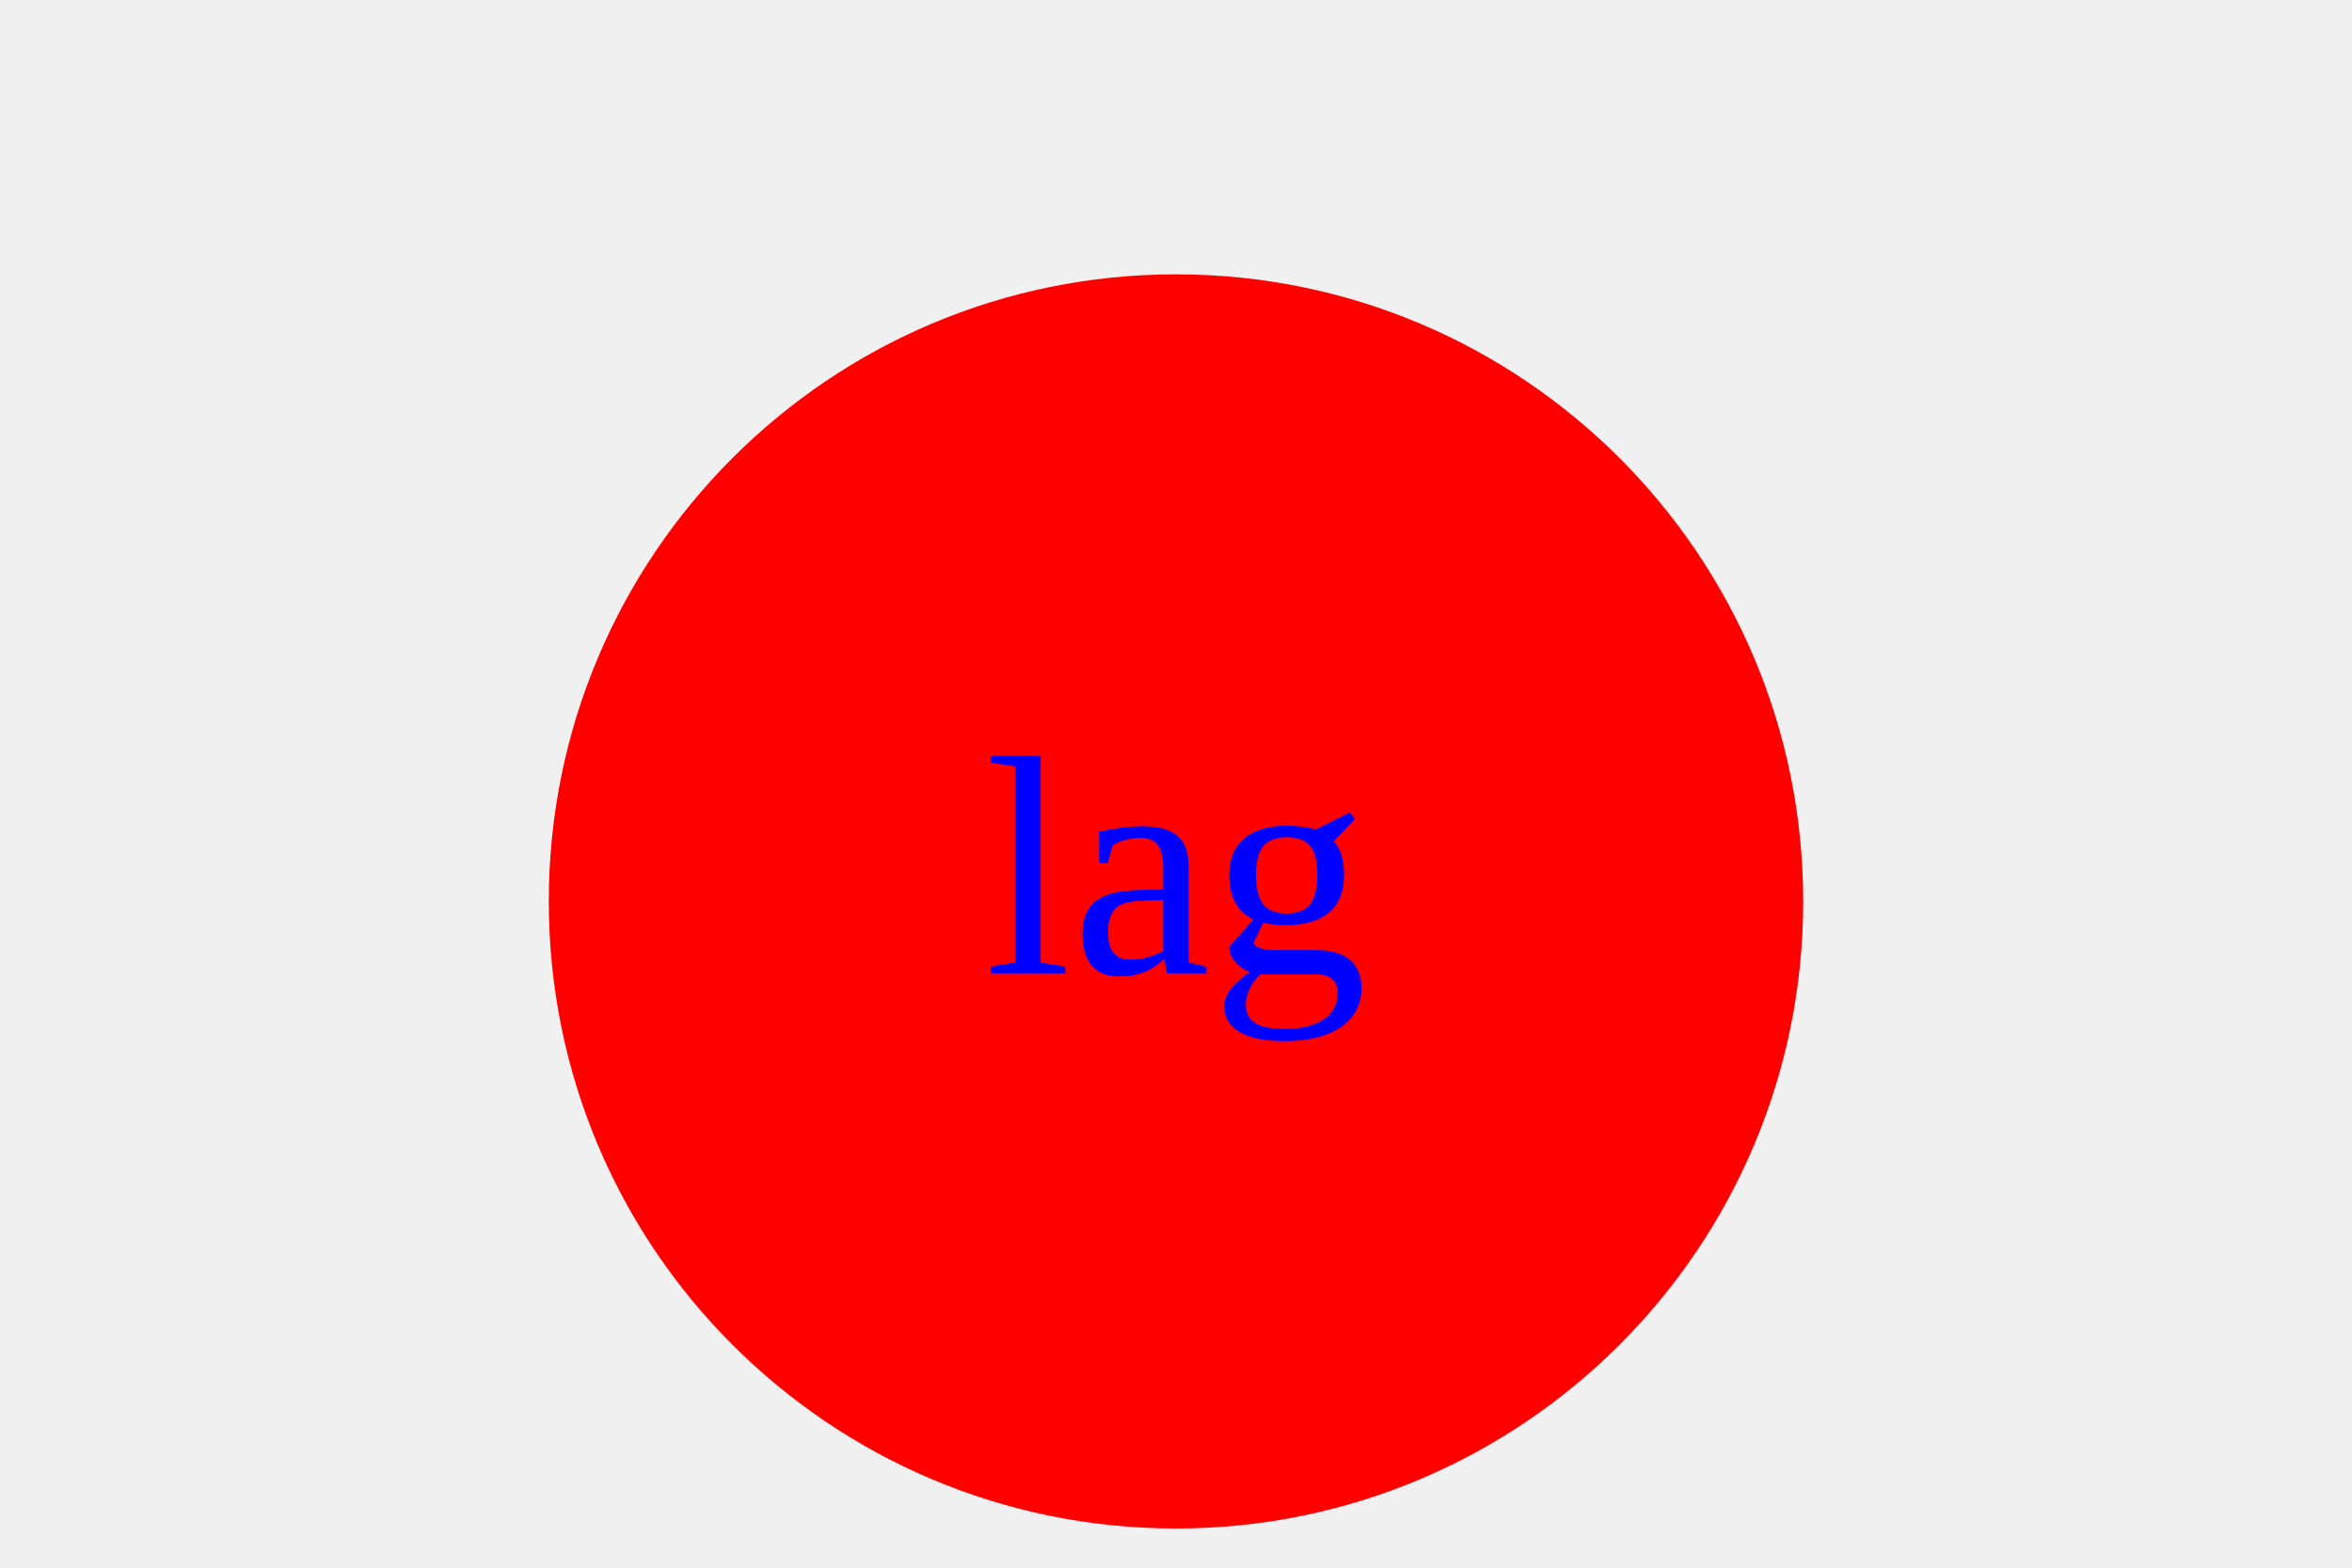
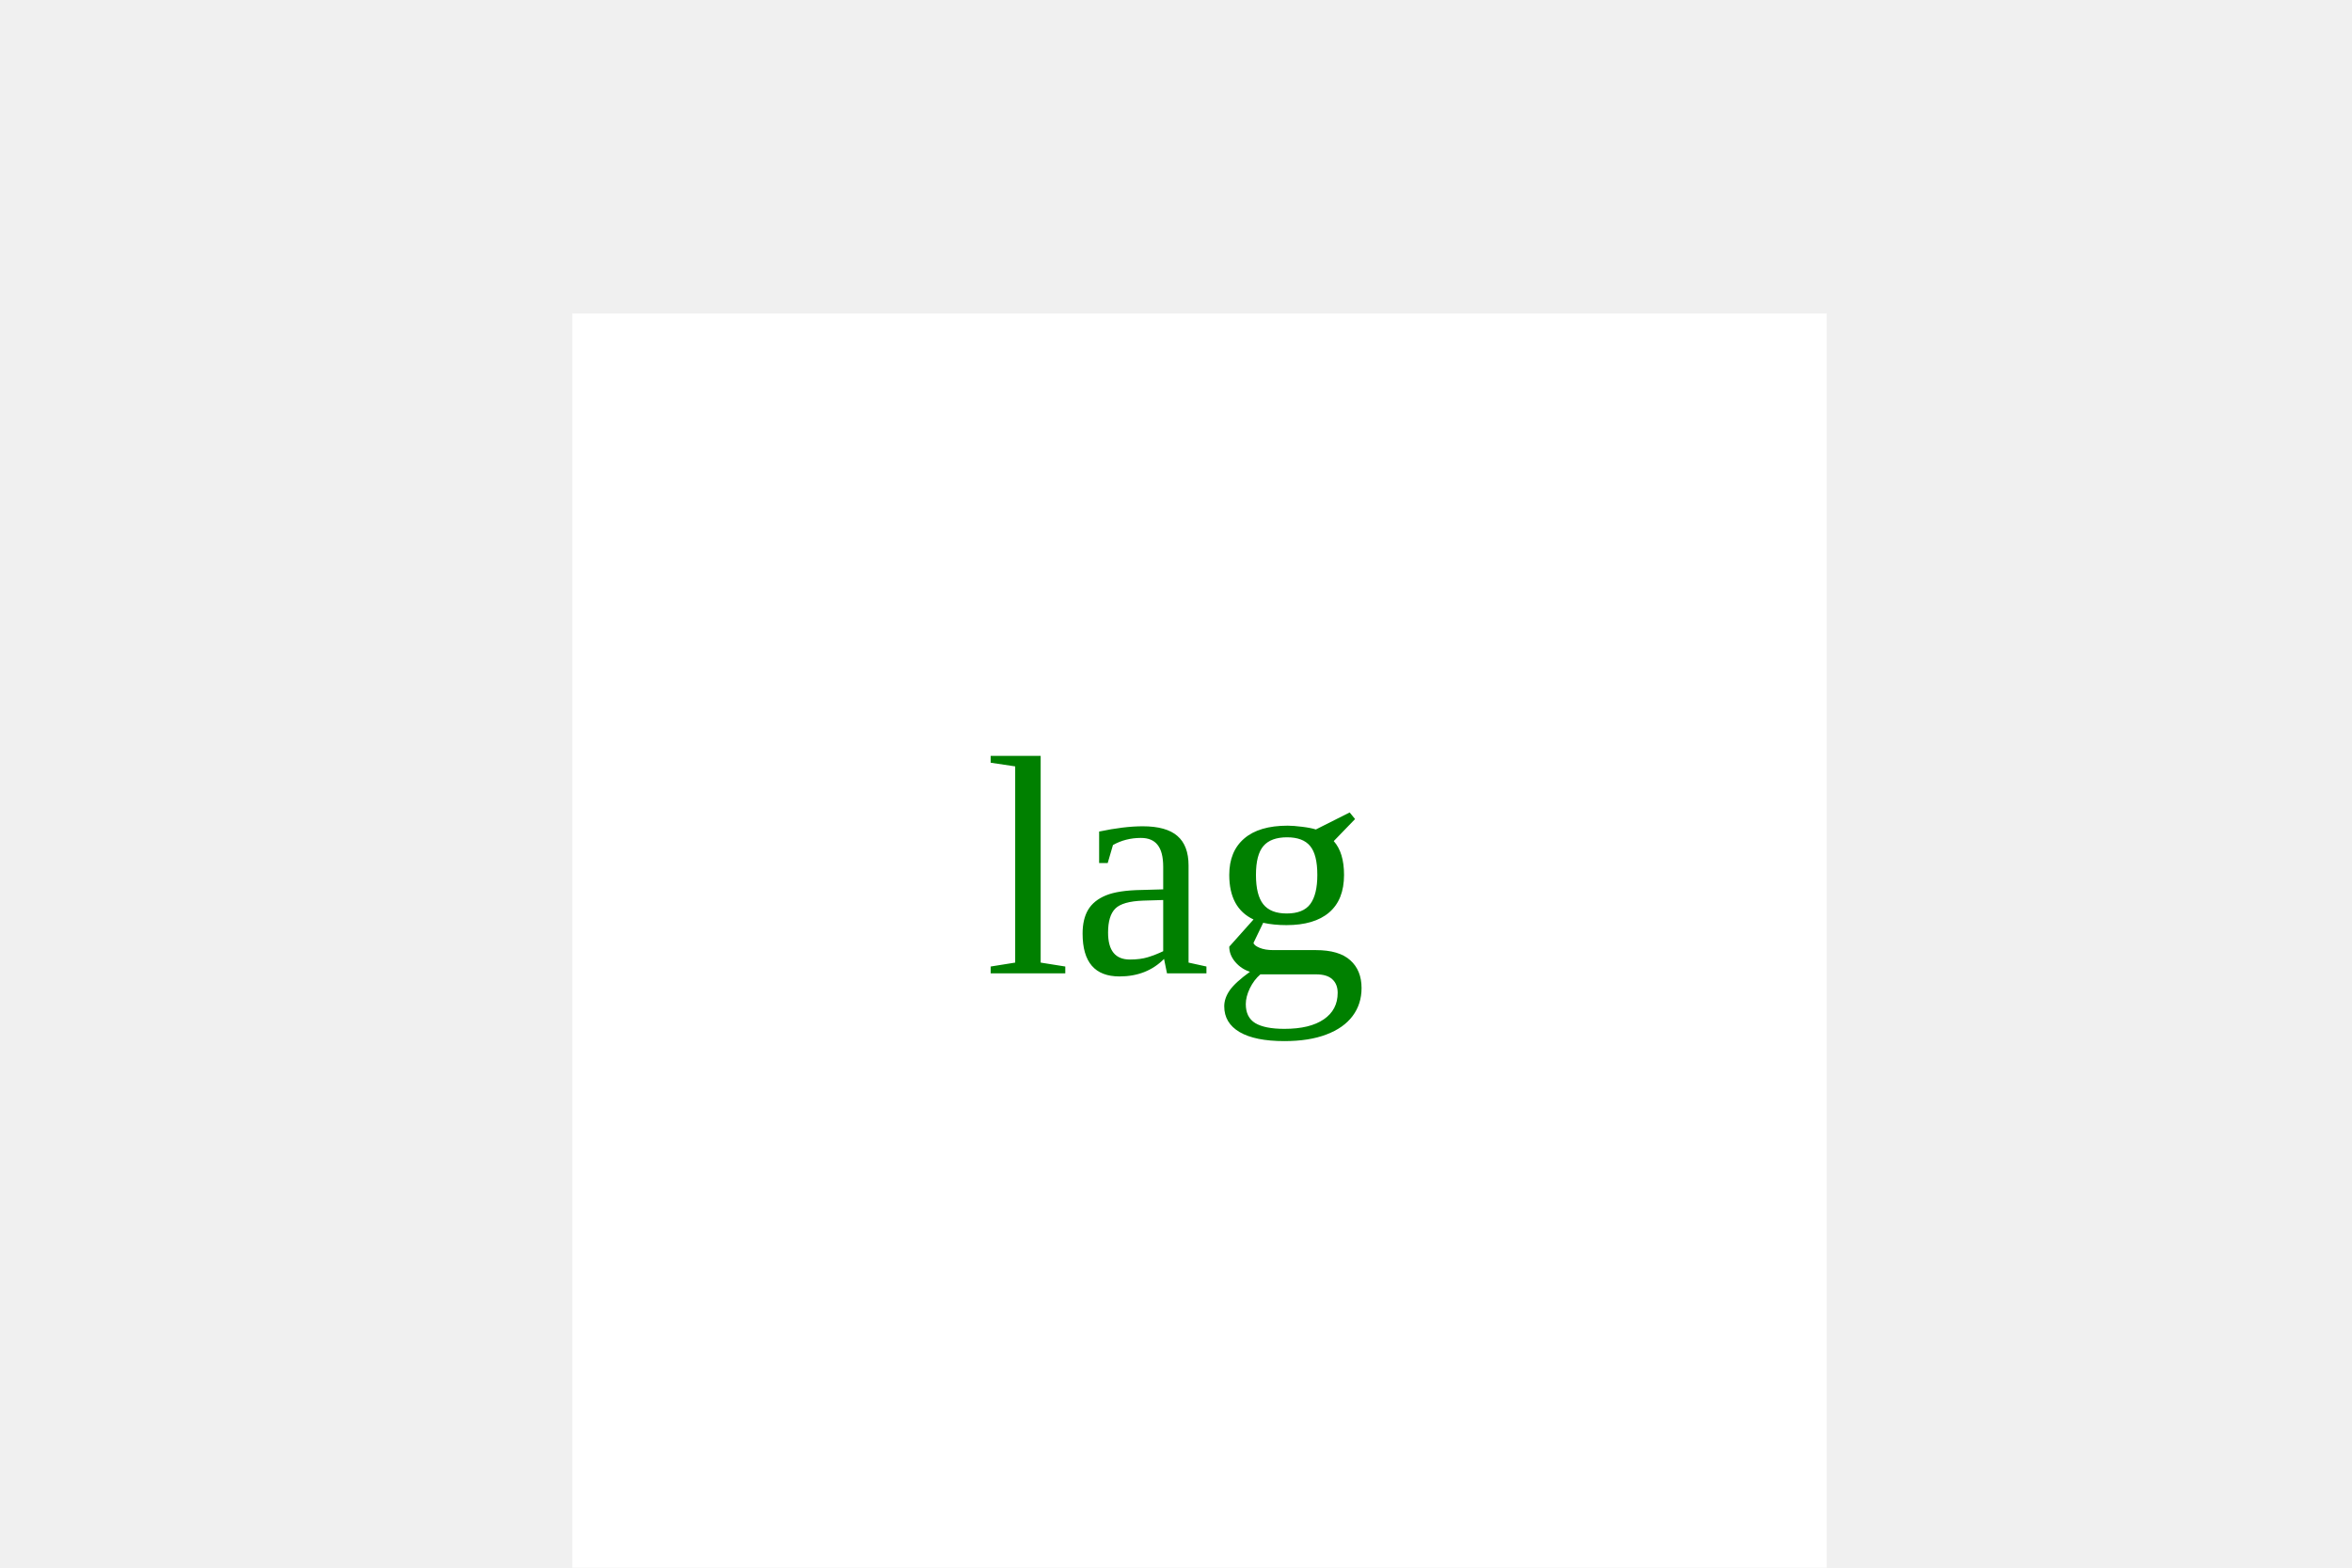
<svg xmlns="http://www.w3.org/2000/svg" width="300" height="200">
-   <circle cx="150" cy="115" r="80" fill="red" />
-   <text x="150" y="115" fill="blue" text-anchor="middle" font-size="40" dominant-baseline="middle">lag</text>
+   <rect x="73" y="40" width="160" height="160" fill="white" />
+   <text x="150" y="115" fill="green" text-anchor="middle" font-size="40" dominant-baseline="middle">lag</text>
</svg>
